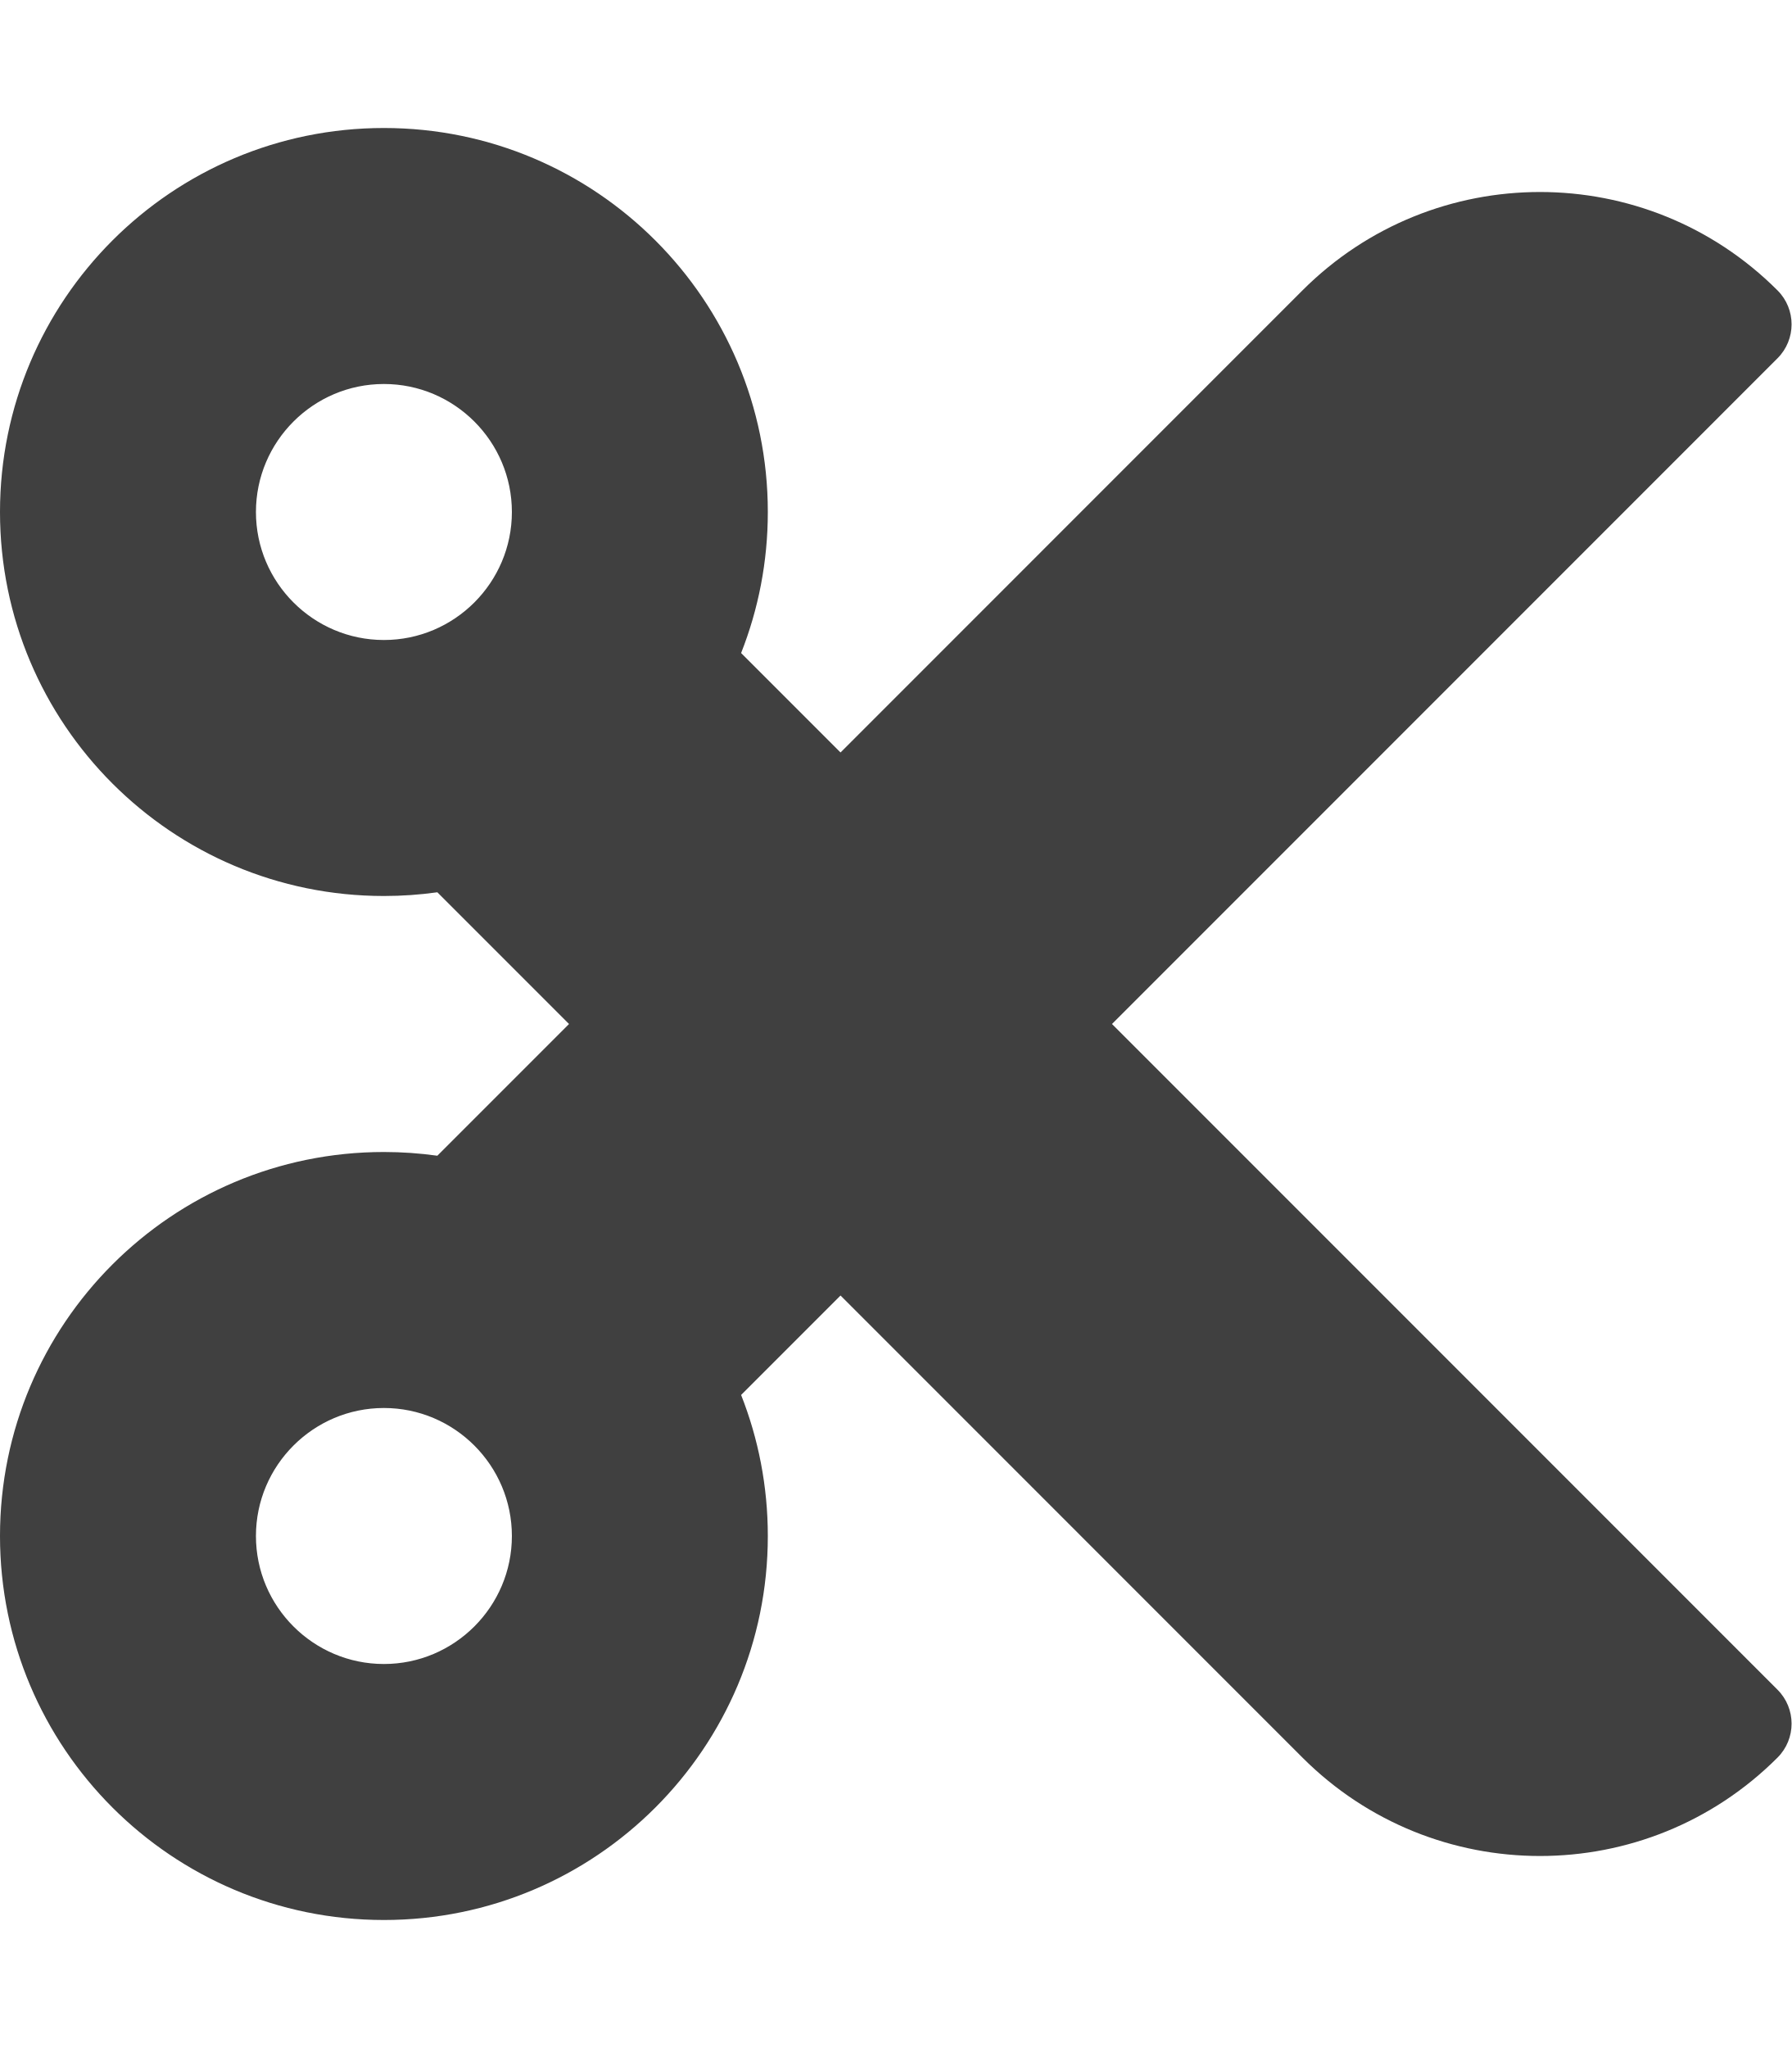
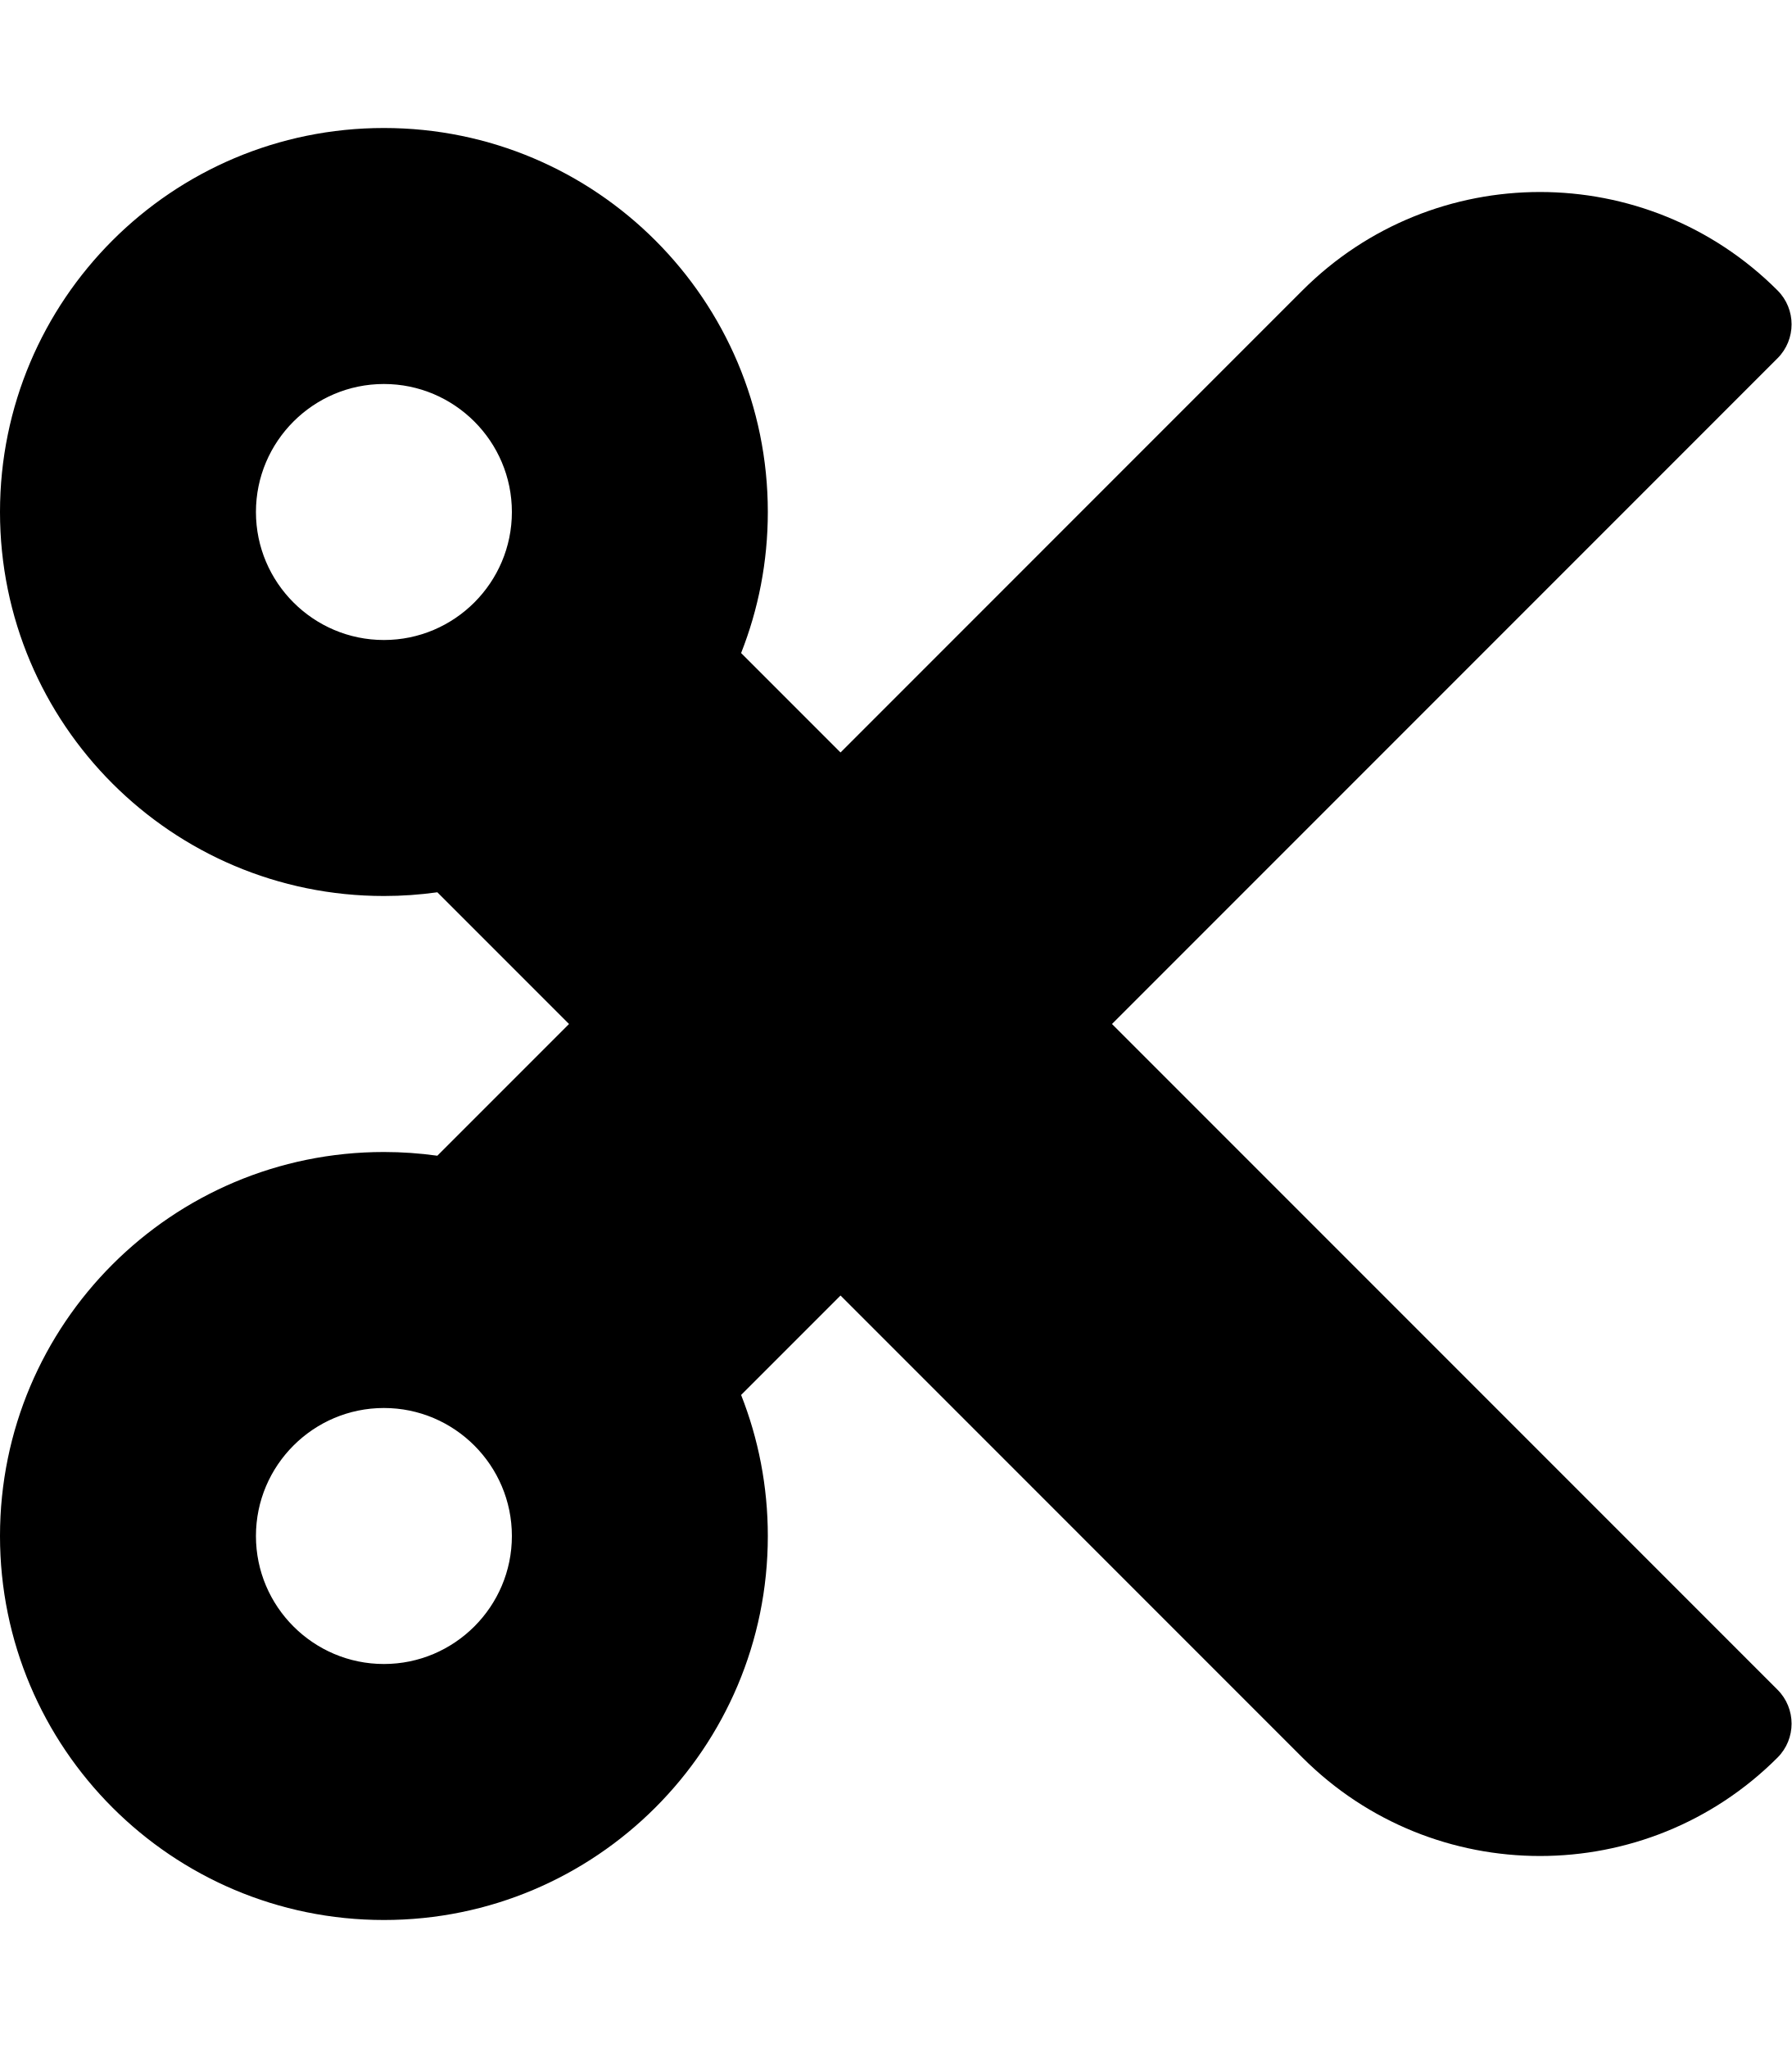
- <svg xmlns="http://www.w3.org/2000/svg" aria-hidden="true" data-prefix="fas" data-icon="cut" class="svg-inline--fa fa-cut fa-w-14" role="img" viewBox="0 0 448 512">
-   <path fill="#404040" d="M278.06 256L444.48 89.57c4.69-4.69 4.69-12.29 0-16.97-32.8-32.8-85.99-32.8-118.79 0L210.18 188.12l-24.86-24.86c4.31-10.92 6.68-22.81 6.68-35.26 0-53.02-42.98-96-96-96S0 74.98 0 128s42.98 96 96 96c4.54 0 8.99-.32 13.36-.93L142.29 256l-32.93 32.93c-4.37-.61-8.83-.93-13.36-.93-53.02 0-96 42.98-96 96s42.98 96 96 96 96-42.98 96-96c0-12.45-2.37-24.34-6.68-35.26l24.86-24.86L325.69 439.4c32.8 32.8 85.99 32.8 118.79 0 4.69-4.68 4.69-12.28 0-16.97L278.06 256zM96 160c-17.64 0-32-14.36-32-32s14.36-32 32-32 32 14.36 32 32-14.36 32-32 32zm0 256c-17.64 0-32-14.36-32-32s14.36-32 32-32 32 14.36 32 32-14.36 32-32 32z" />
+ <svg xmlns="http://www.w3.org/2000/svg" aria-hidden="true" focusable="false" data-prefix="fas" data-icon="cut" class="svg-inline--fa fa-cut fa-w-14" role="img" viewBox="0 0 448 512">
+   <path fill="currentColor" d="M278.06 256L444.48 89.57c4.69-4.69 4.69-12.29 0-16.97-32.8-32.8-85.99-32.8-118.79 0L210.18 188.12l-24.86-24.86c4.31-10.92 6.68-22.81 6.68-35.26 0-53.02-42.98-96-96-96S0 74.98 0 128s42.98 96 96 96c4.54 0 8.99-.32 13.36-.93L142.29 256l-32.93 32.93c-4.37-.61-8.83-.93-13.36-.93-53.02 0-96 42.98-96 96s42.98 96 96 96 96-42.98 96-96c0-12.45-2.37-24.34-6.68-35.26l24.86-24.86L325.69 439.4c32.8 32.8 85.99 32.8 118.79 0 4.69-4.68 4.69-12.28 0-16.97L278.06 256zM96 160c-17.64 0-32-14.36-32-32s14.36-32 32-32 32 14.36 32 32-14.36 32-32 32zm0 256c-17.64 0-32-14.36-32-32s14.36-32 32-32 32 14.36 32 32-14.36 32-32 32z" />
</svg>
